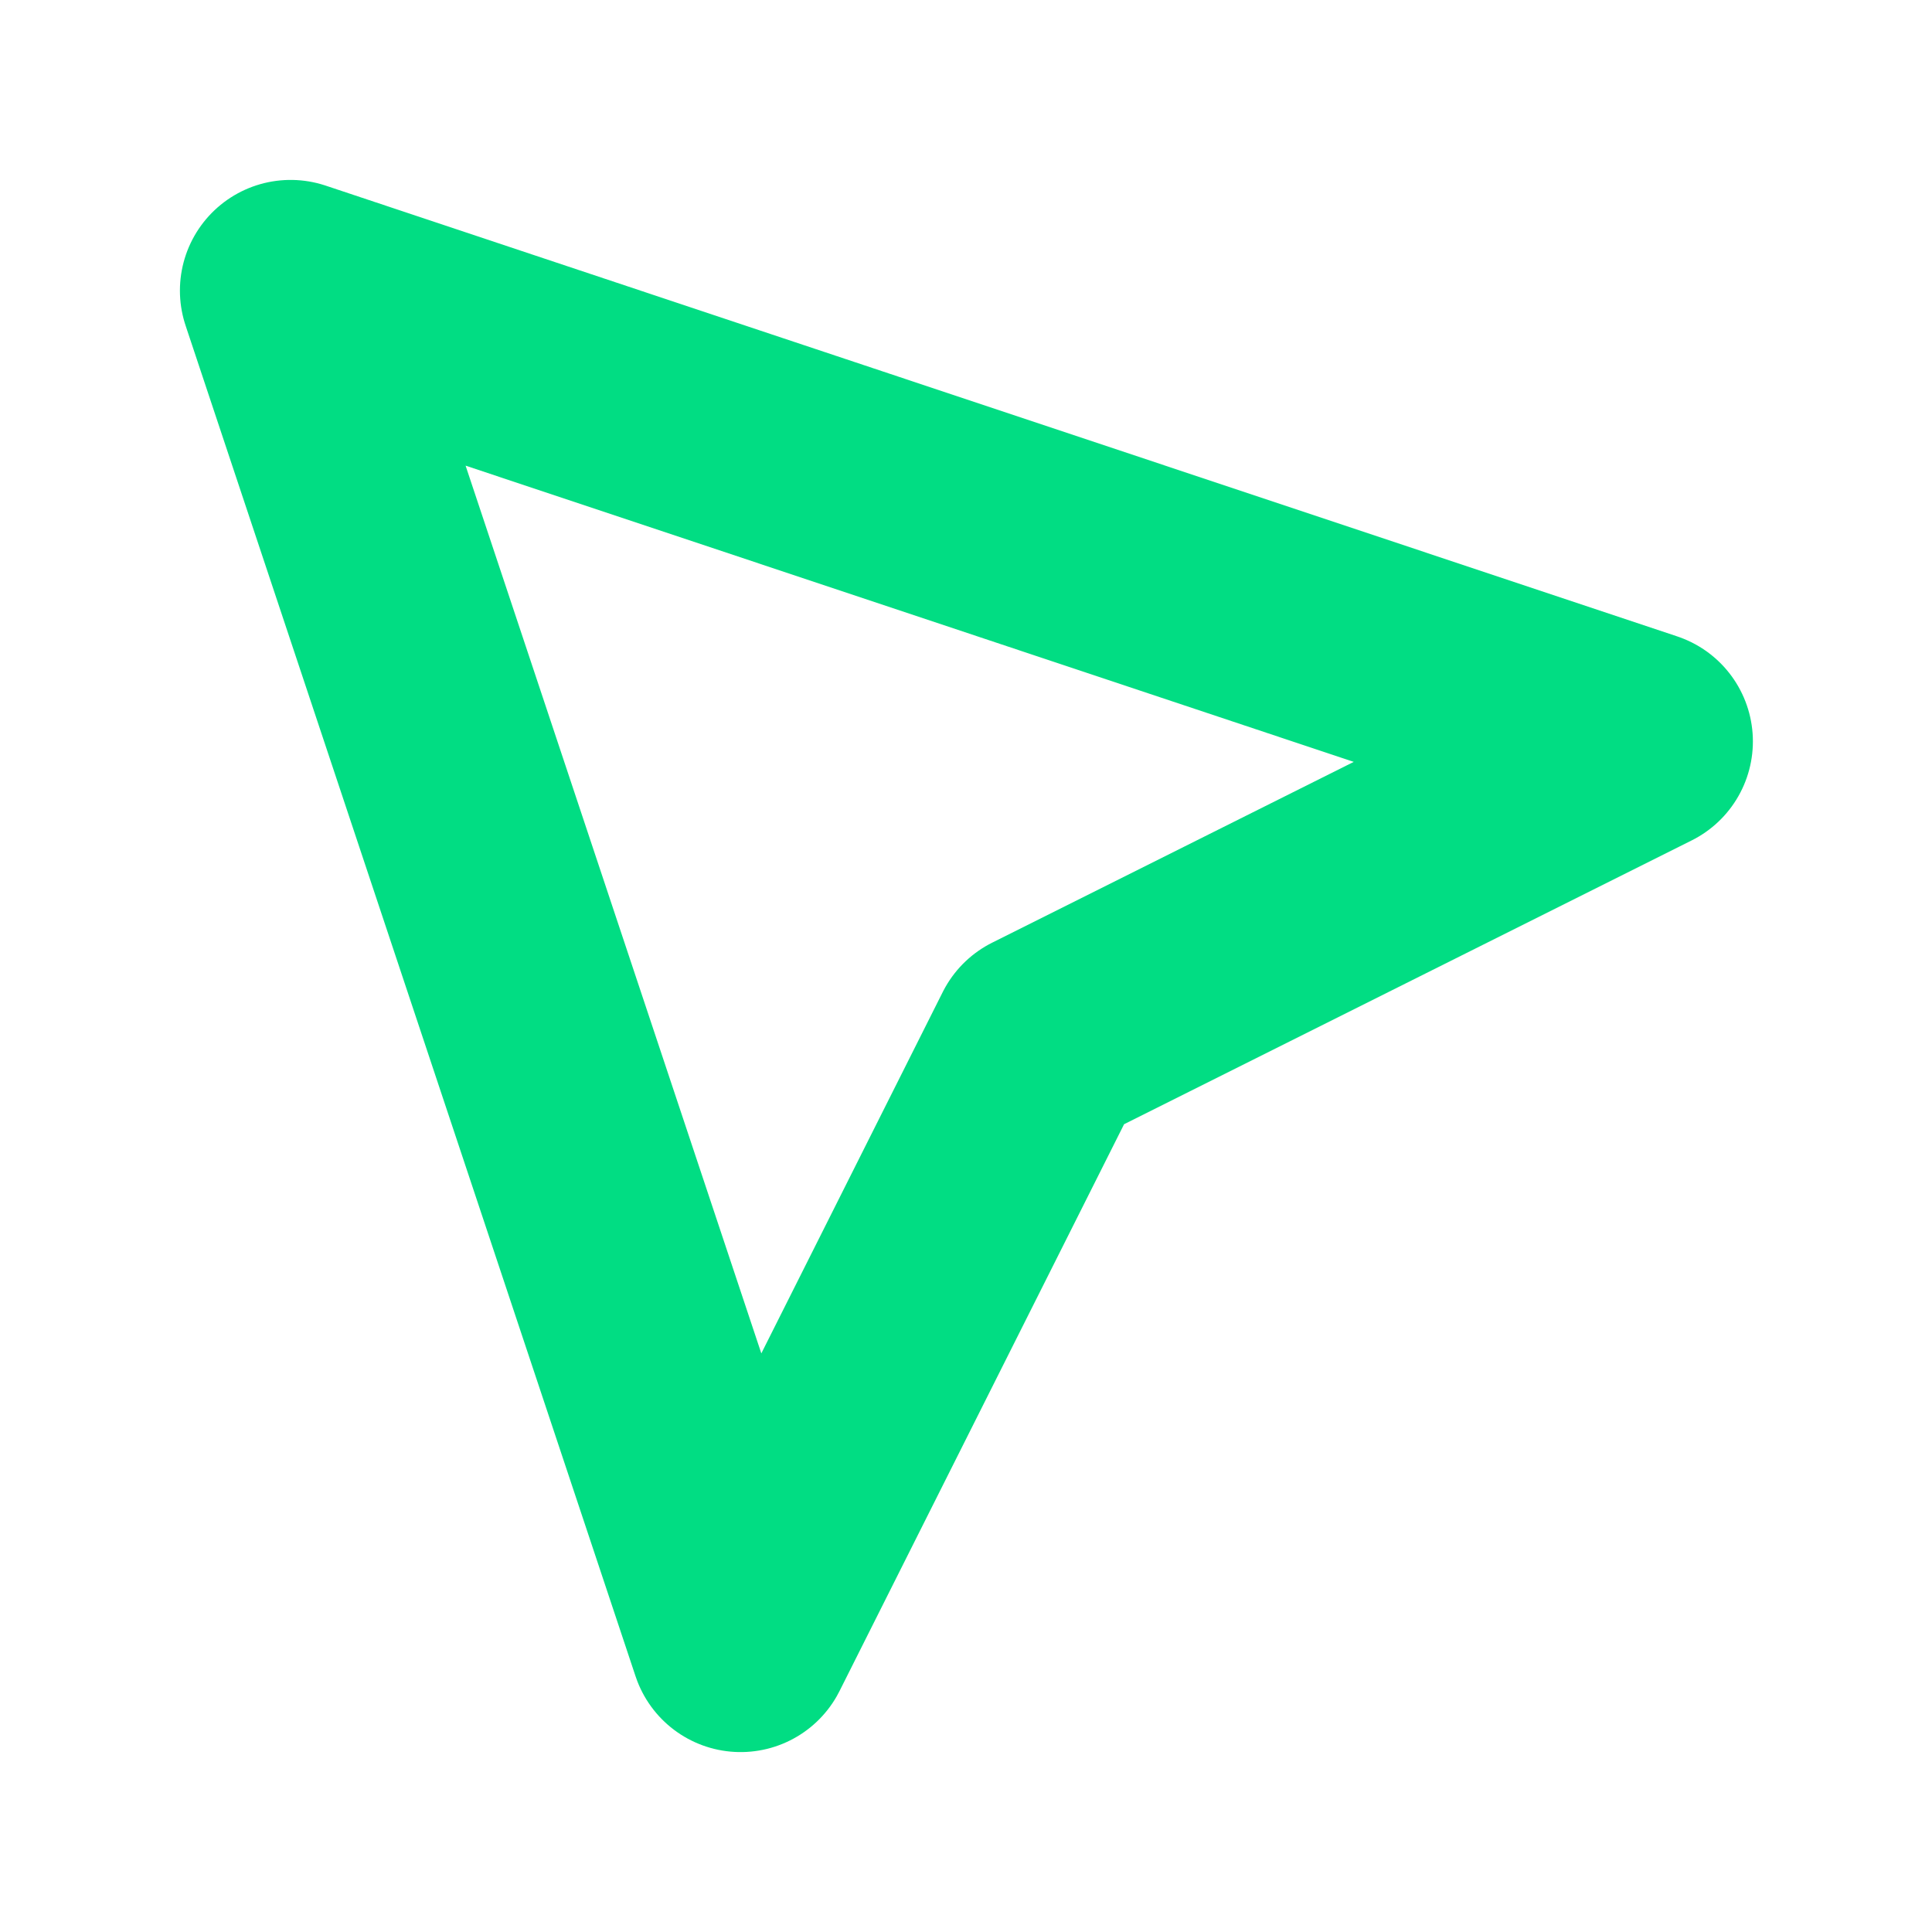
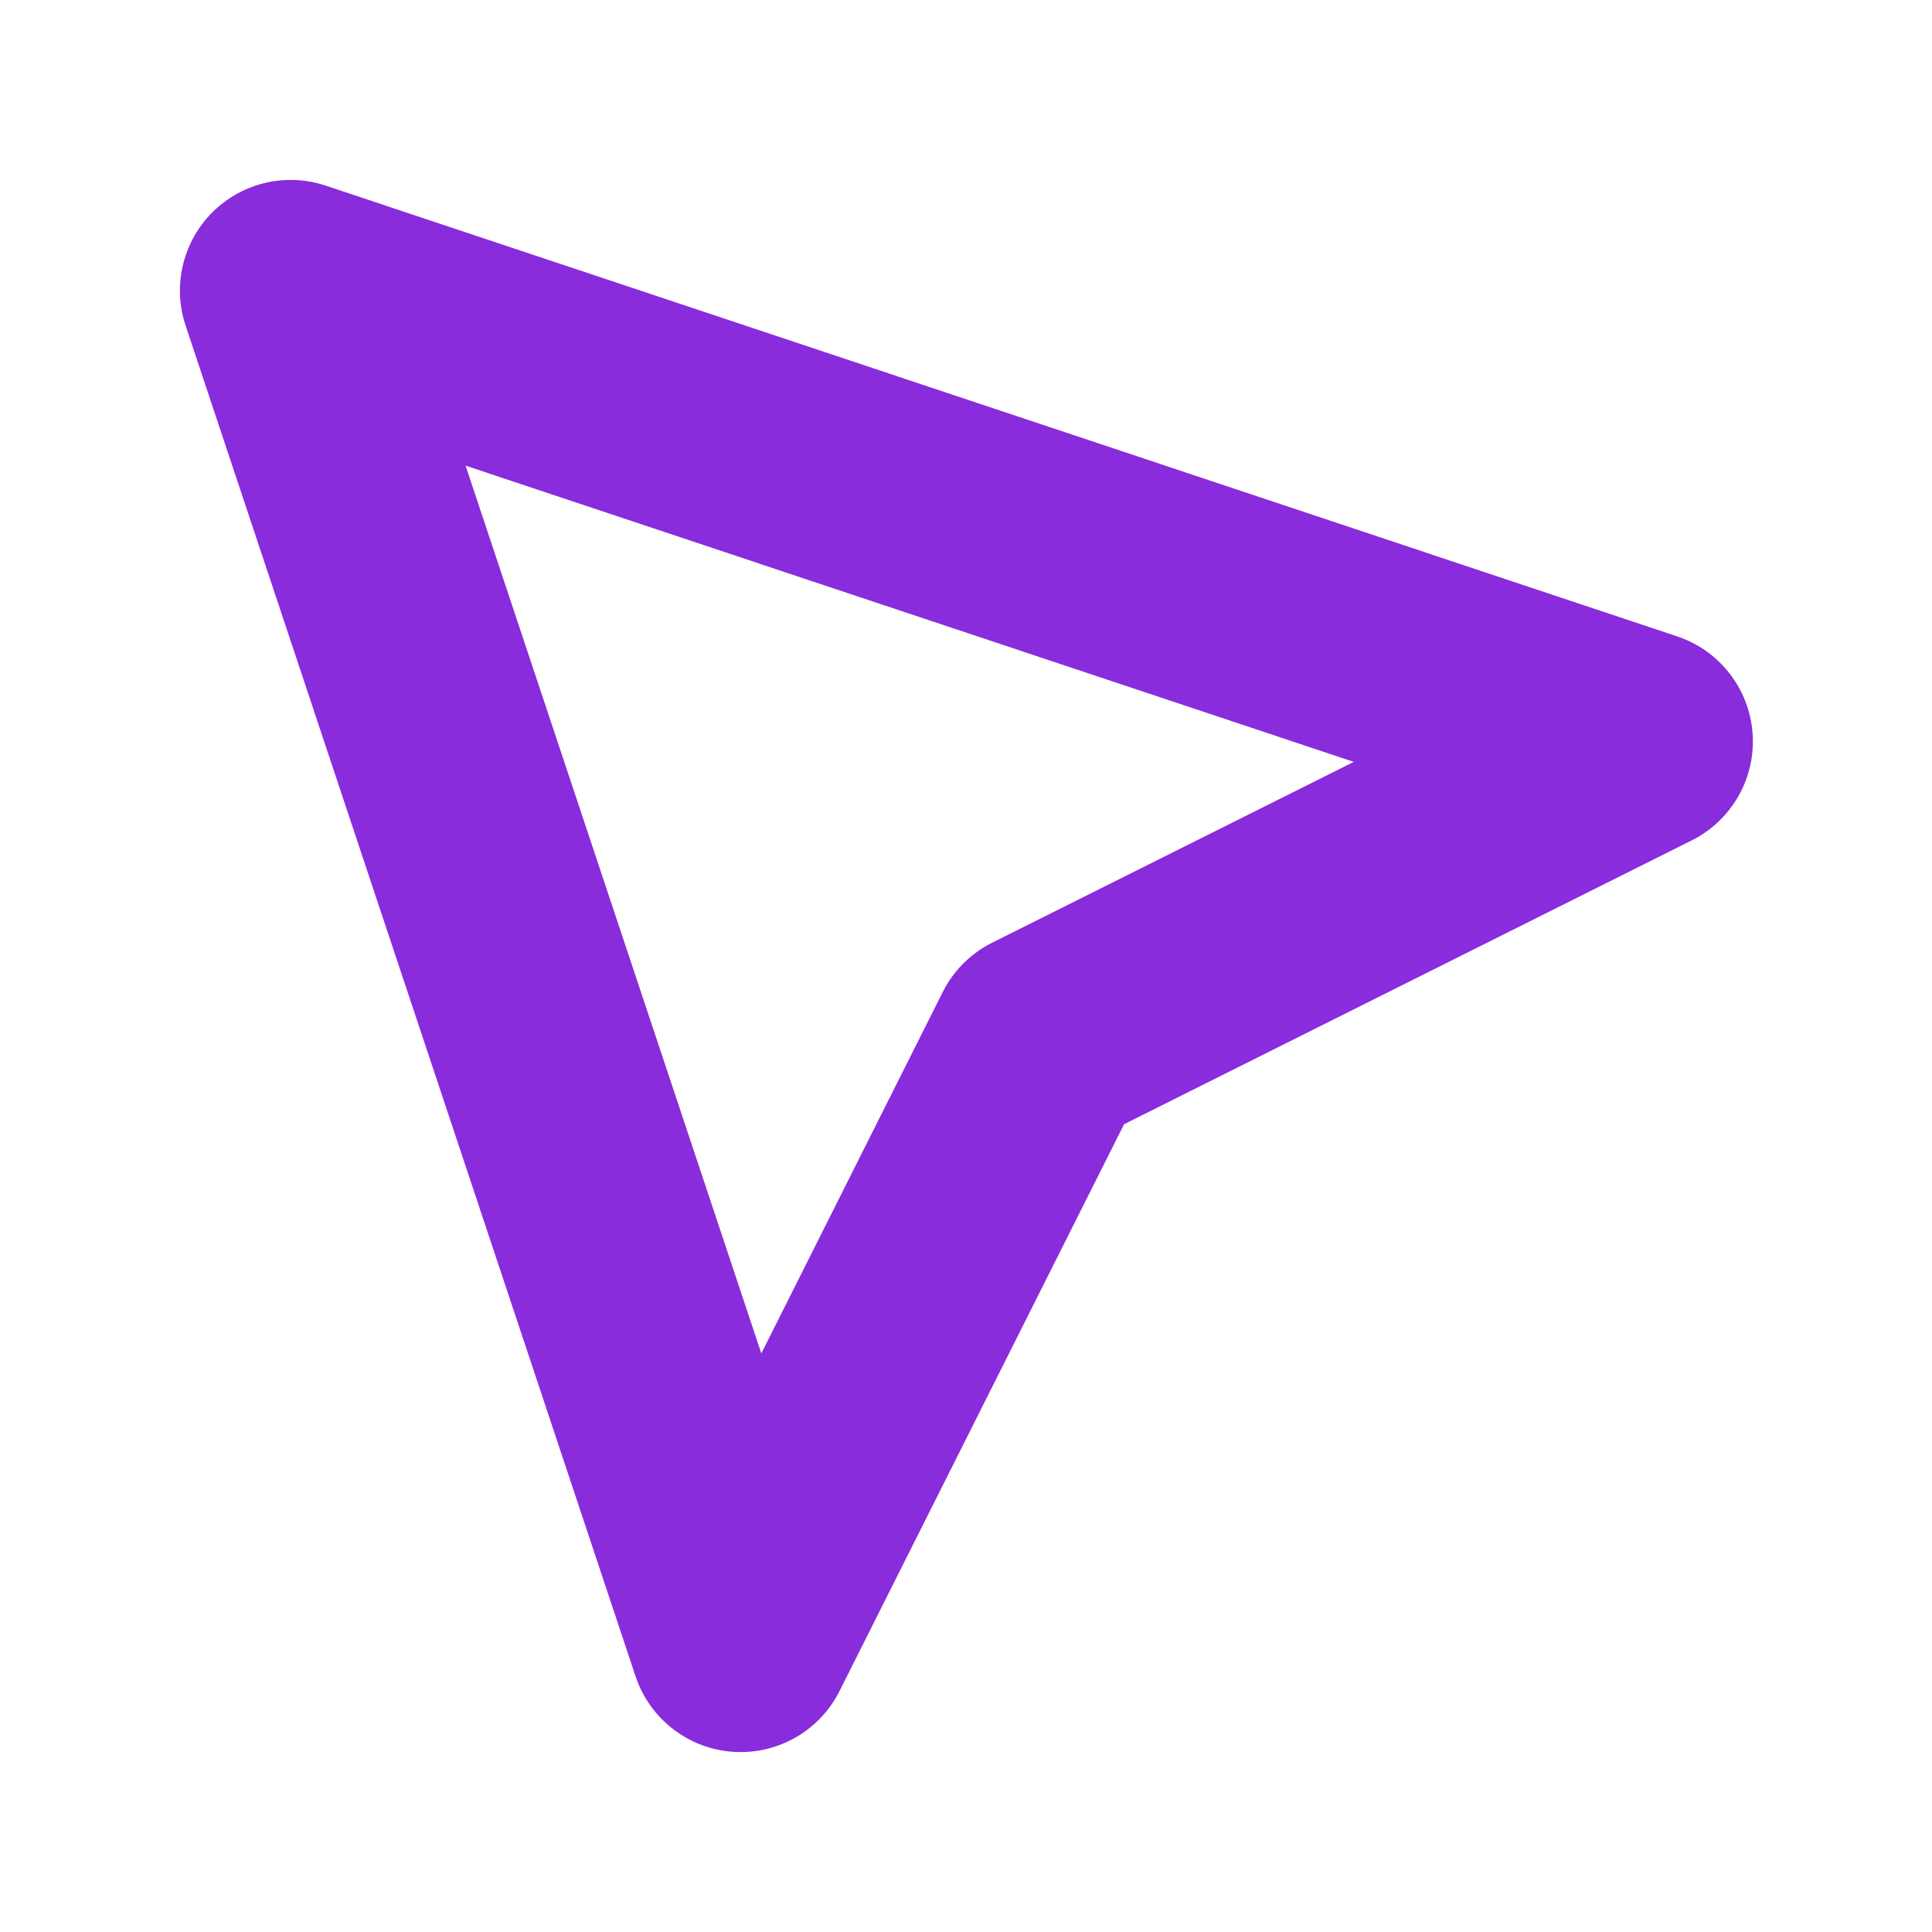
<svg xmlns="http://www.w3.org/2000/svg" version="1.1" id="Layer_1" x="0px" y="0px" viewBox="0 0 24 24" style="enable-background:new 0 0 24 24;" xml:space="preserve">
  <style type="text/css">
- 	.st0{fill:none;stroke:#01dd83;stroke-width:2.75;stroke-linecap:round;stroke-linejoin:round;}
+ 	.st0{fill:none;stroke:#892cdc;stroke-width:2.75;stroke-linecap:round;stroke-linejoin:round;}
</style>
  <path class="st0" d="M3.61,3.61l16.79,5.6l-7.46,3.73L9.2,20.39L3.61,3.61" />
</svg>
